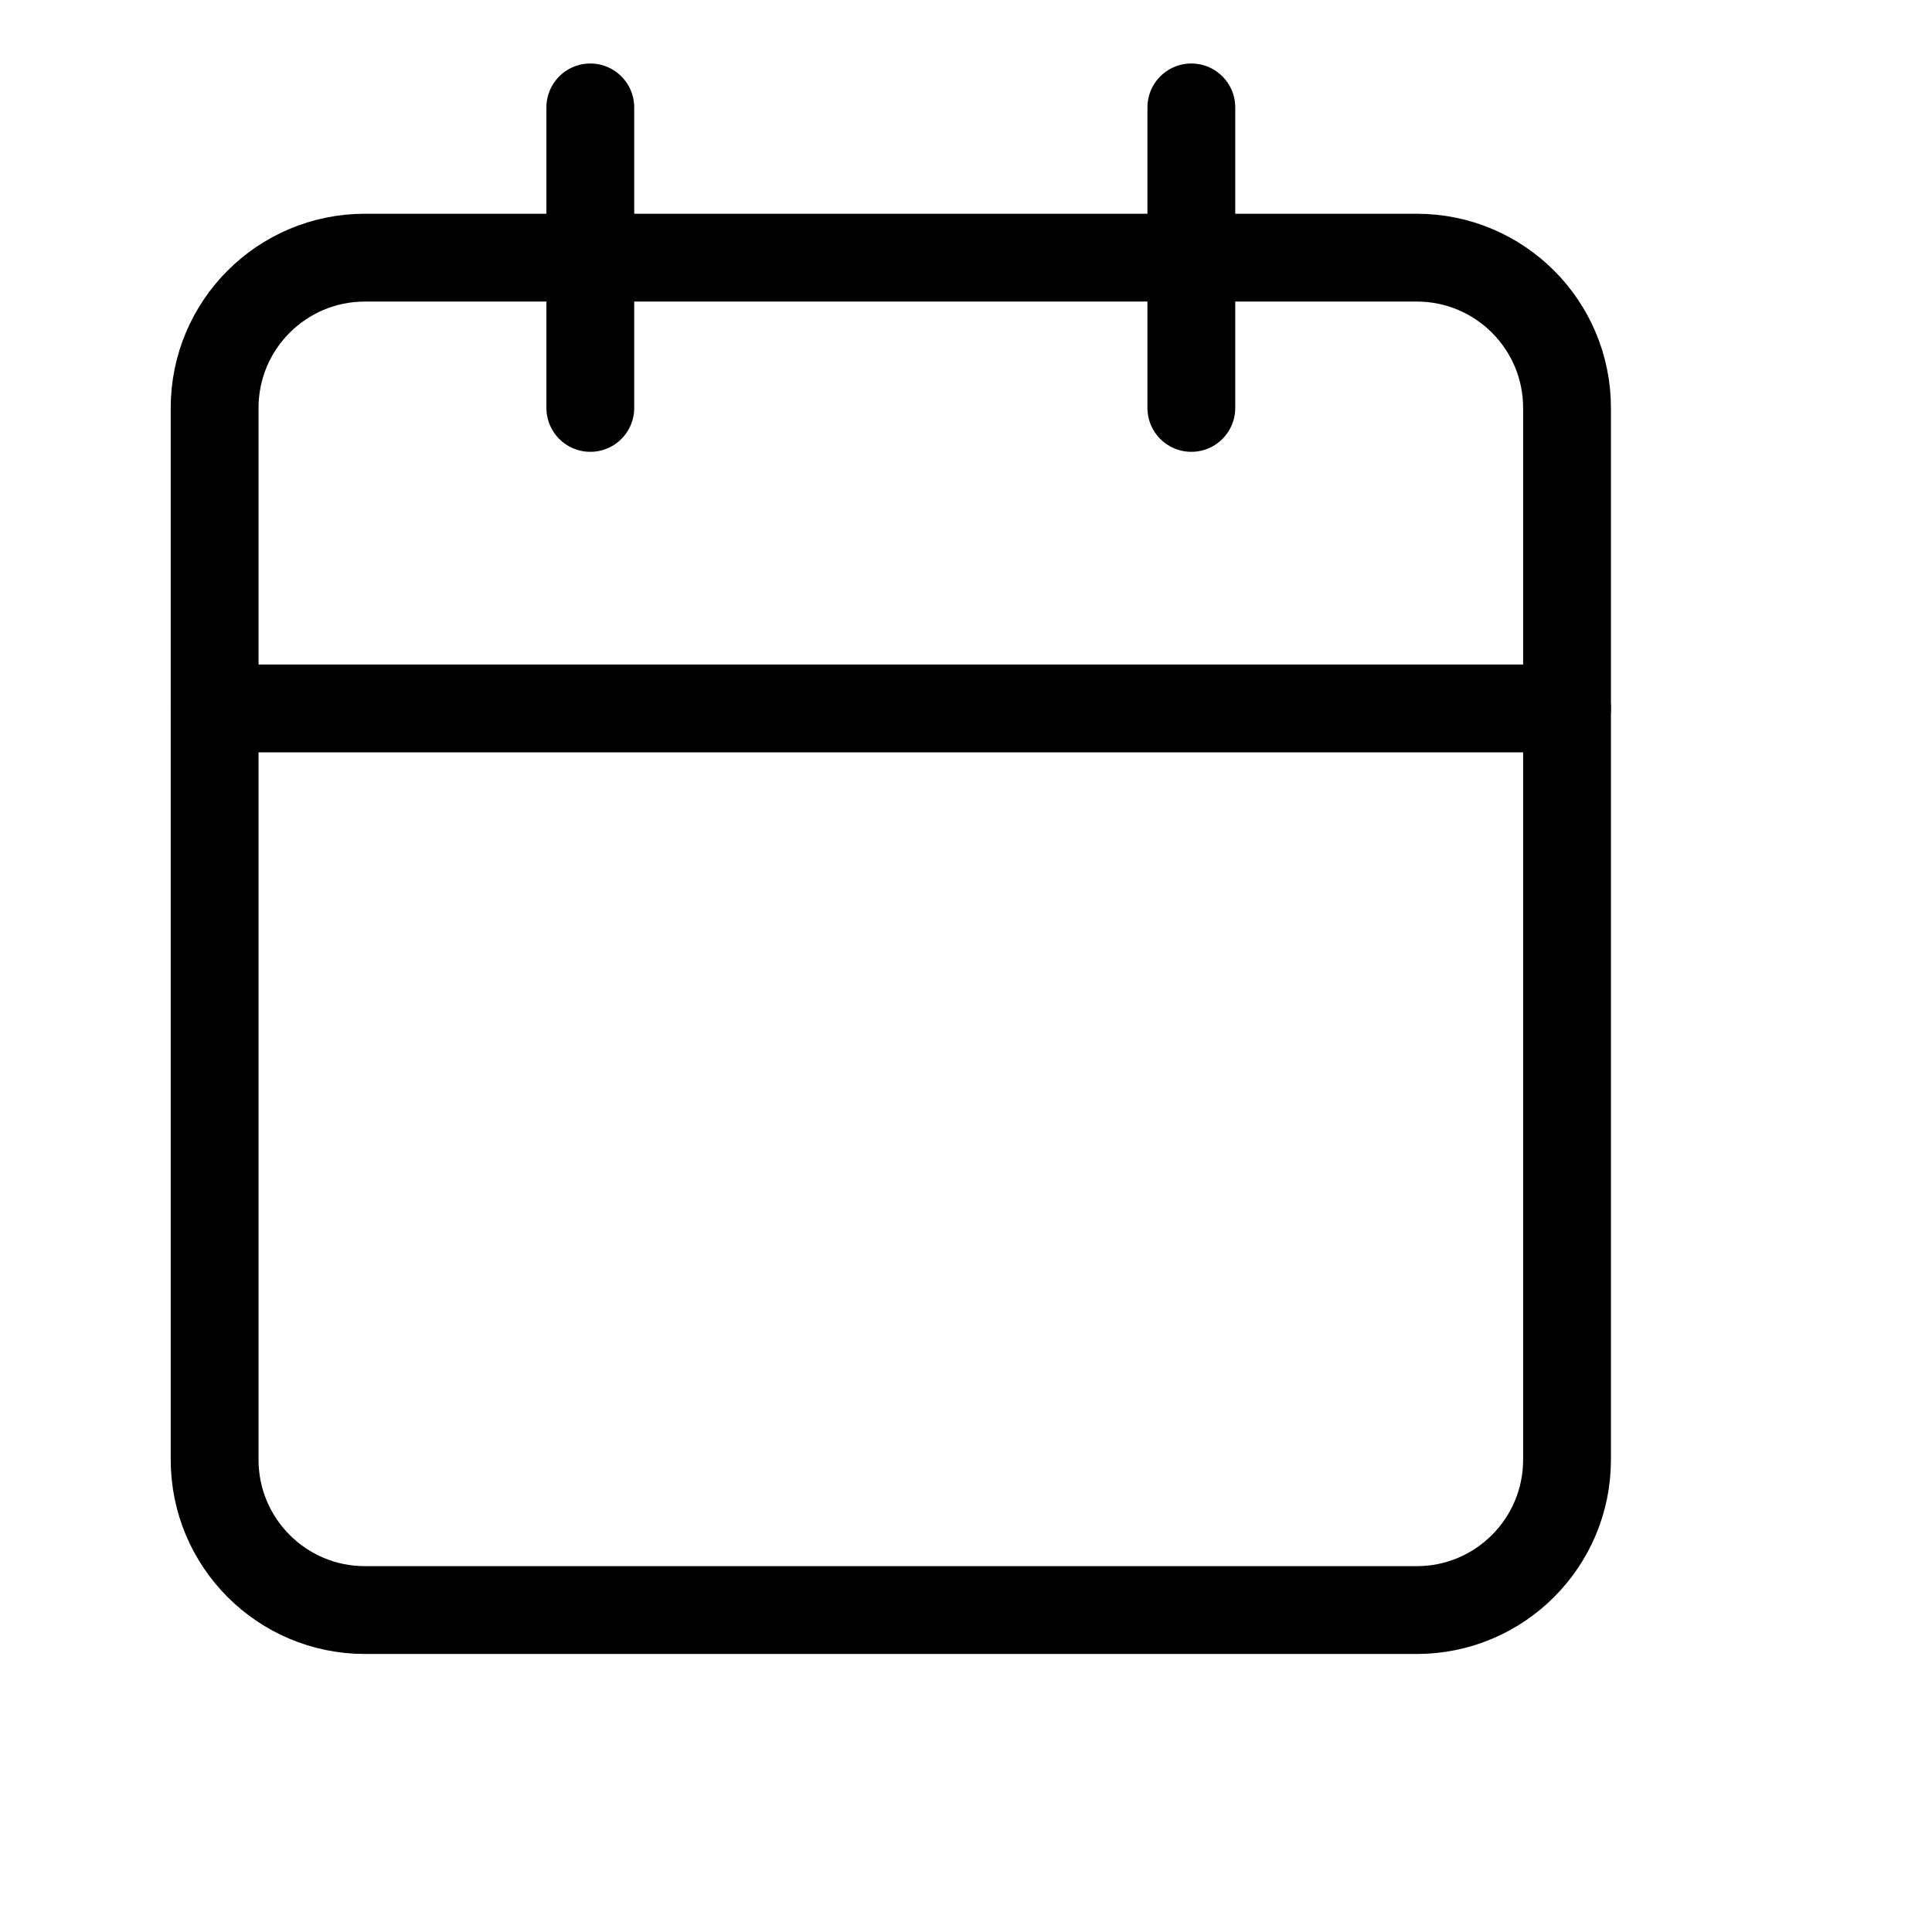
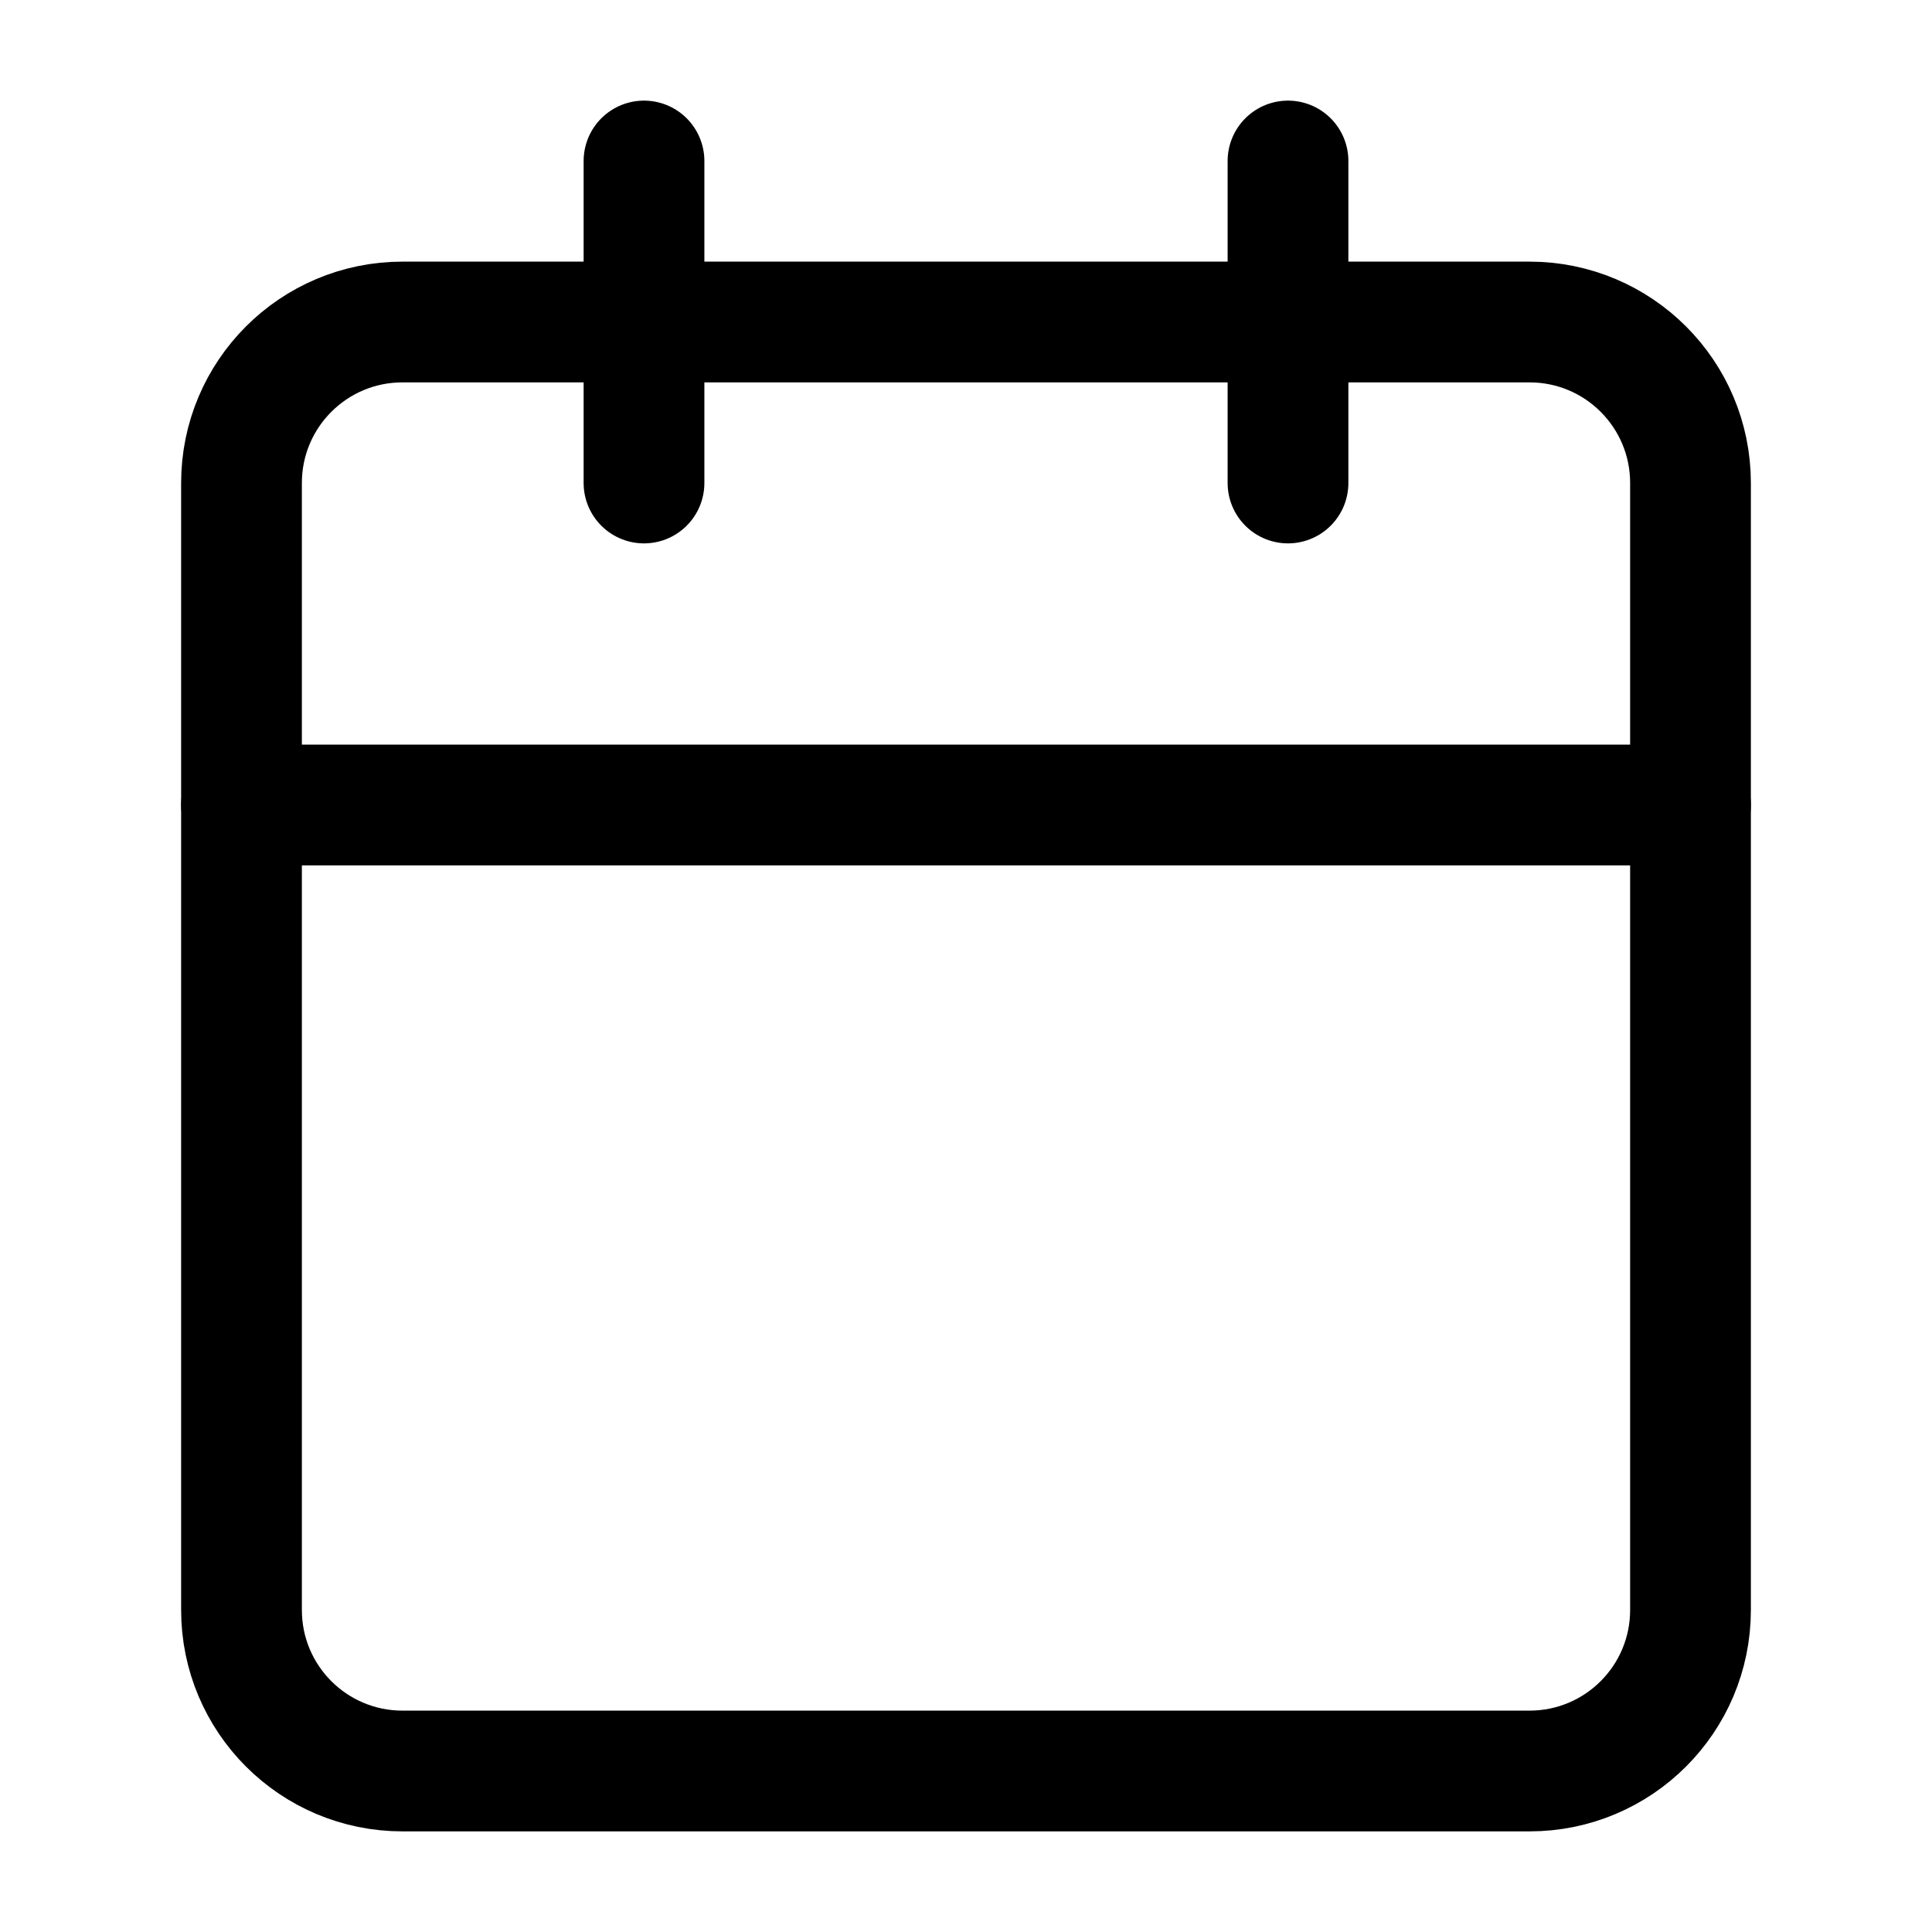
- <svg xmlns="http://www.w3.org/2000/svg" width="100%" height="100%" viewBox="0 0 22 22" stroke="currentColor" stroke-width="current" fill="none">
-   <path d="M16.133 2.934H4.155C3.21 2.934 2.444 3.7 2.444 4.645V16.622C2.444 17.567 3.21 18.334 4.155 18.334H16.133C17.078 18.334 17.844 17.567 17.844 16.622V4.645C17.844 3.7 17.078 2.934 16.133 2.934Z" stroke-linecap="round" stroke-linejoin="round" />
-   <path d="M13.566 1.223V4.645" stroke-linecap="round" stroke-linejoin="round" />
-   <path d="M6.722 1.223V4.645" stroke-linecap="round" stroke-linejoin="round" />
-   <path d="M2.444 8.067H17.844" stroke-linecap="round" stroke-linejoin="round" />
+ <svg xmlns="http://www.w3.org/2000/svg" width="100%" height="100%" viewBox="0 0 24 24" fill="none" stroke="currentColor" stroke-width="1.5">
+   <path d="M3 6C3 4.895 3.895 4 5 4H19C20.105 4 21 4.895 21 6V20C21 21.105 20.105 22 19 22H5C3.895 22 3 21.105 3 20V6Z" stroke-linecap="round" stroke-linejoin="round" />
+   <path d="M3 10H21" stroke-linecap="round" stroke-linejoin="round" />
+   <path d="M16 2V6" stroke-linecap="round" stroke-linejoin="round" />
+   <path d="M8 2V6" stroke-linecap="round" stroke-linejoin="round" />
</svg>
